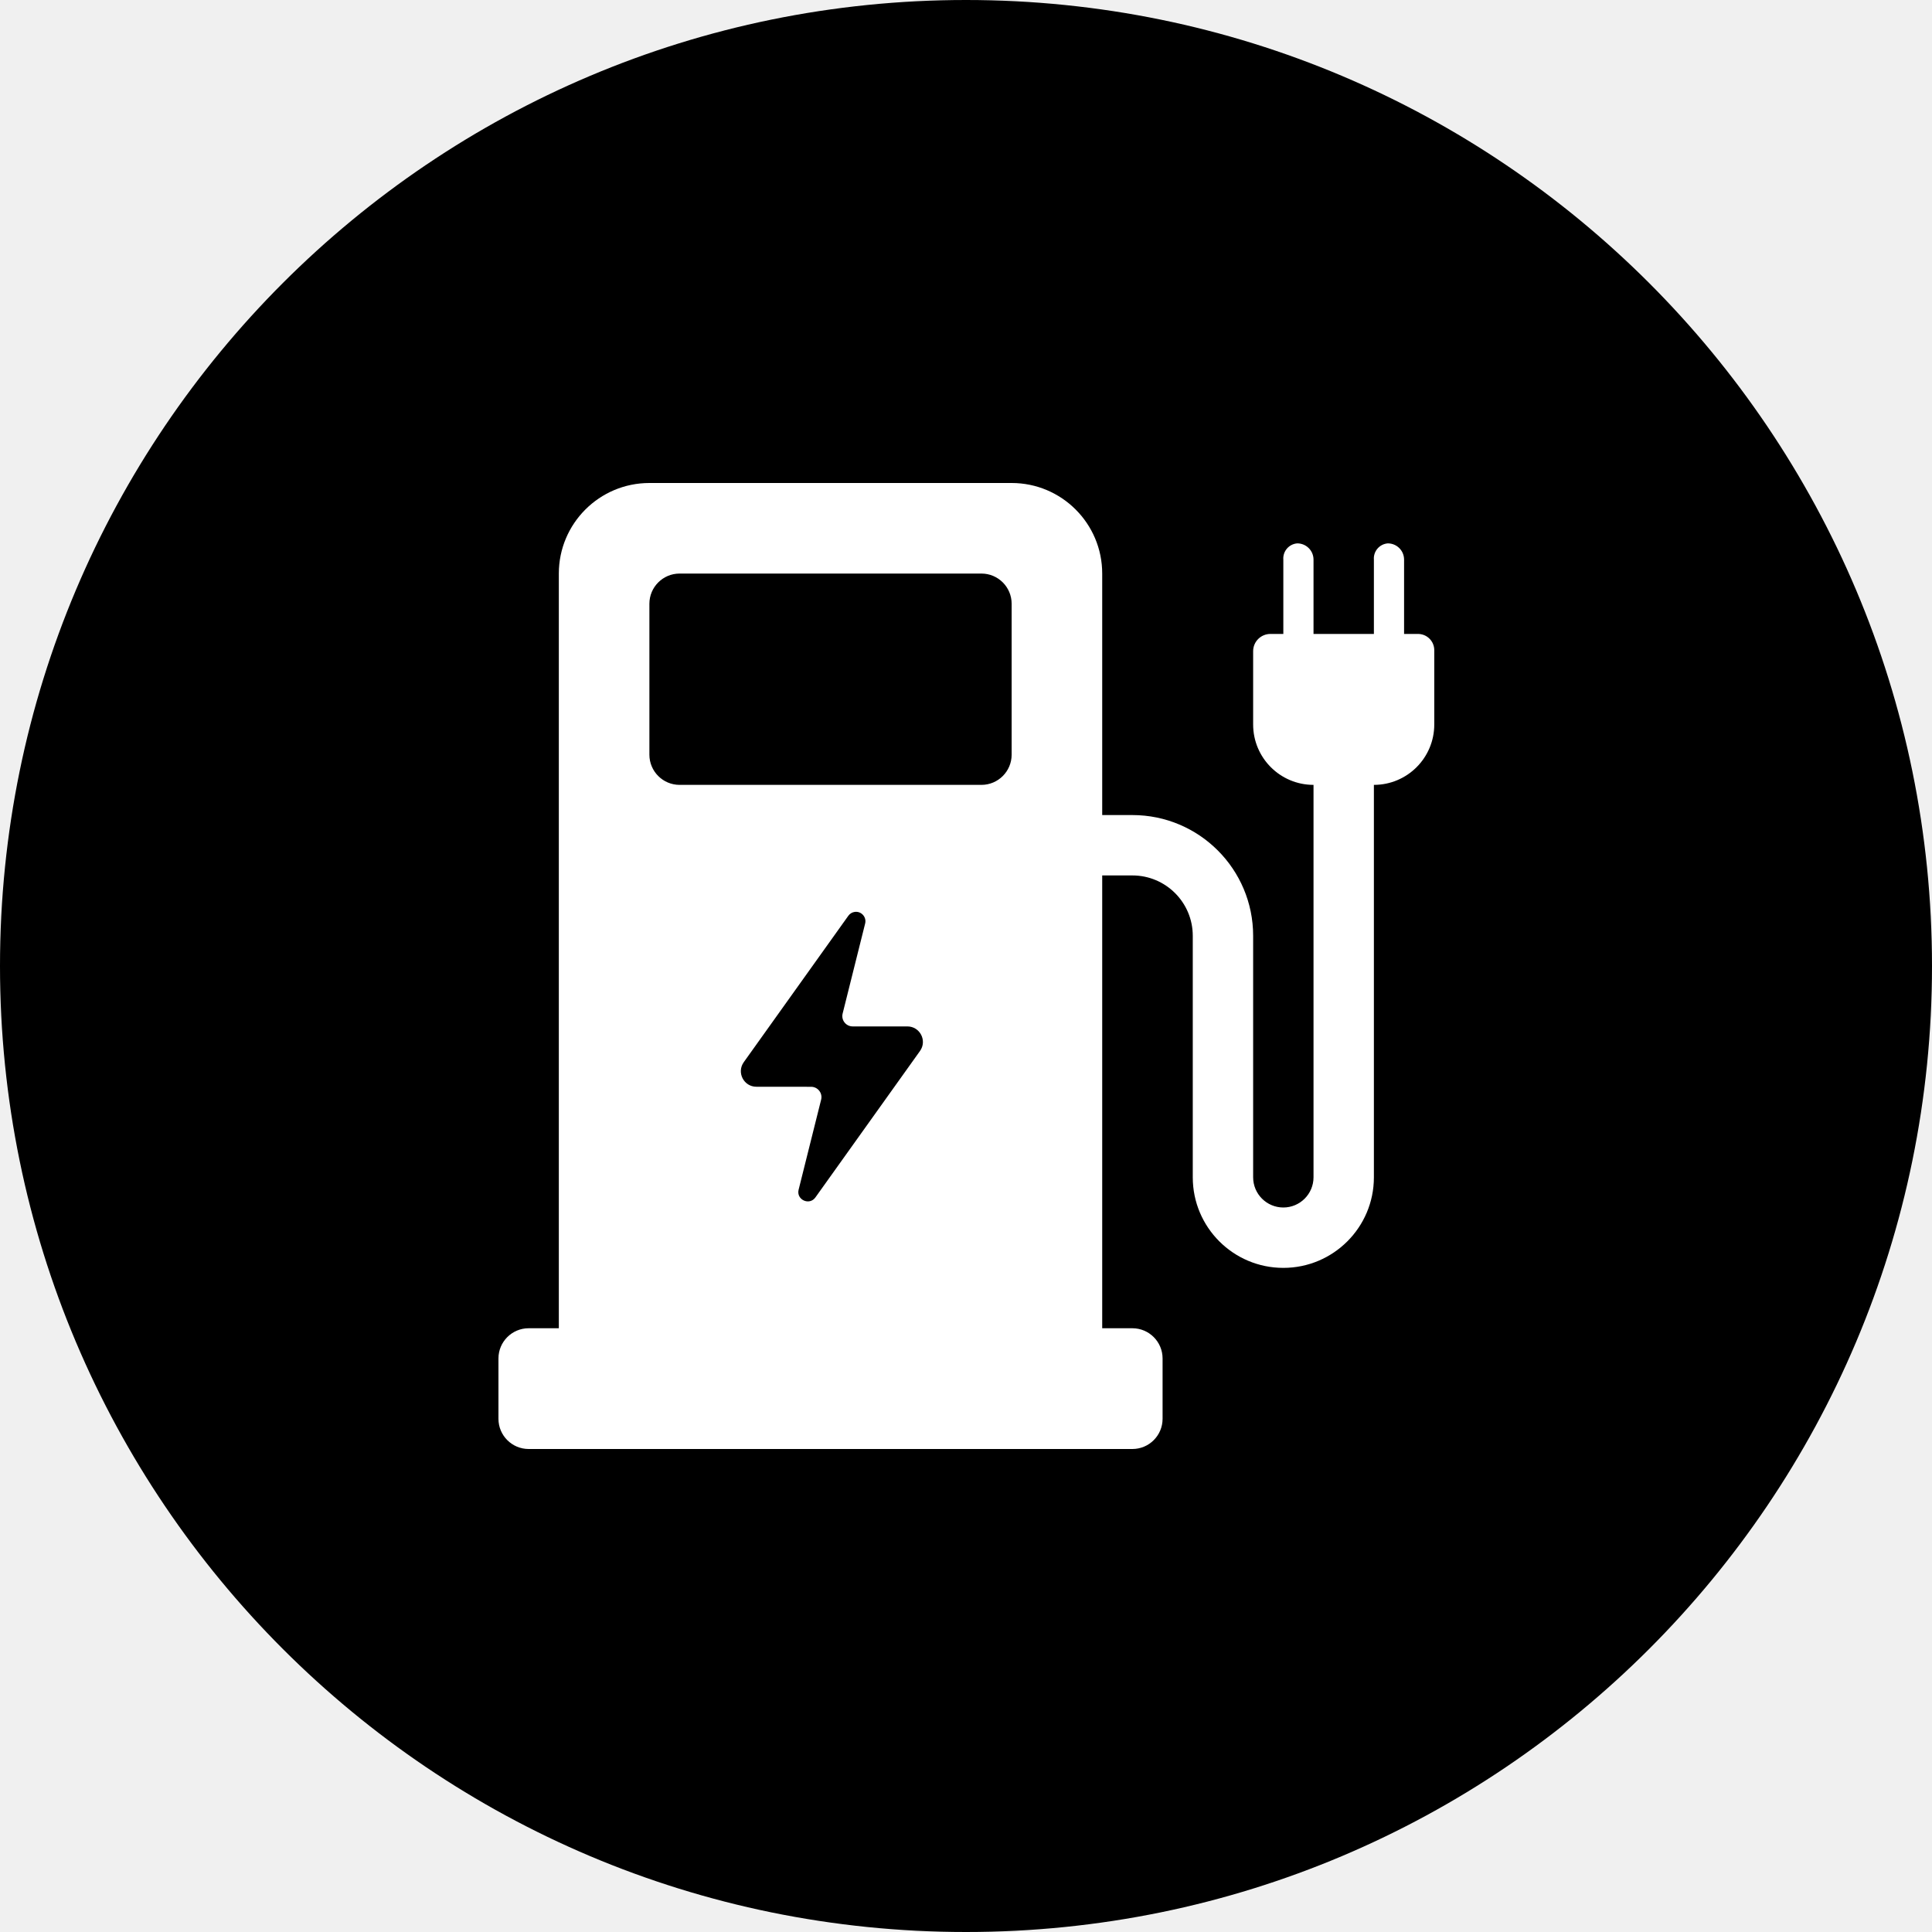
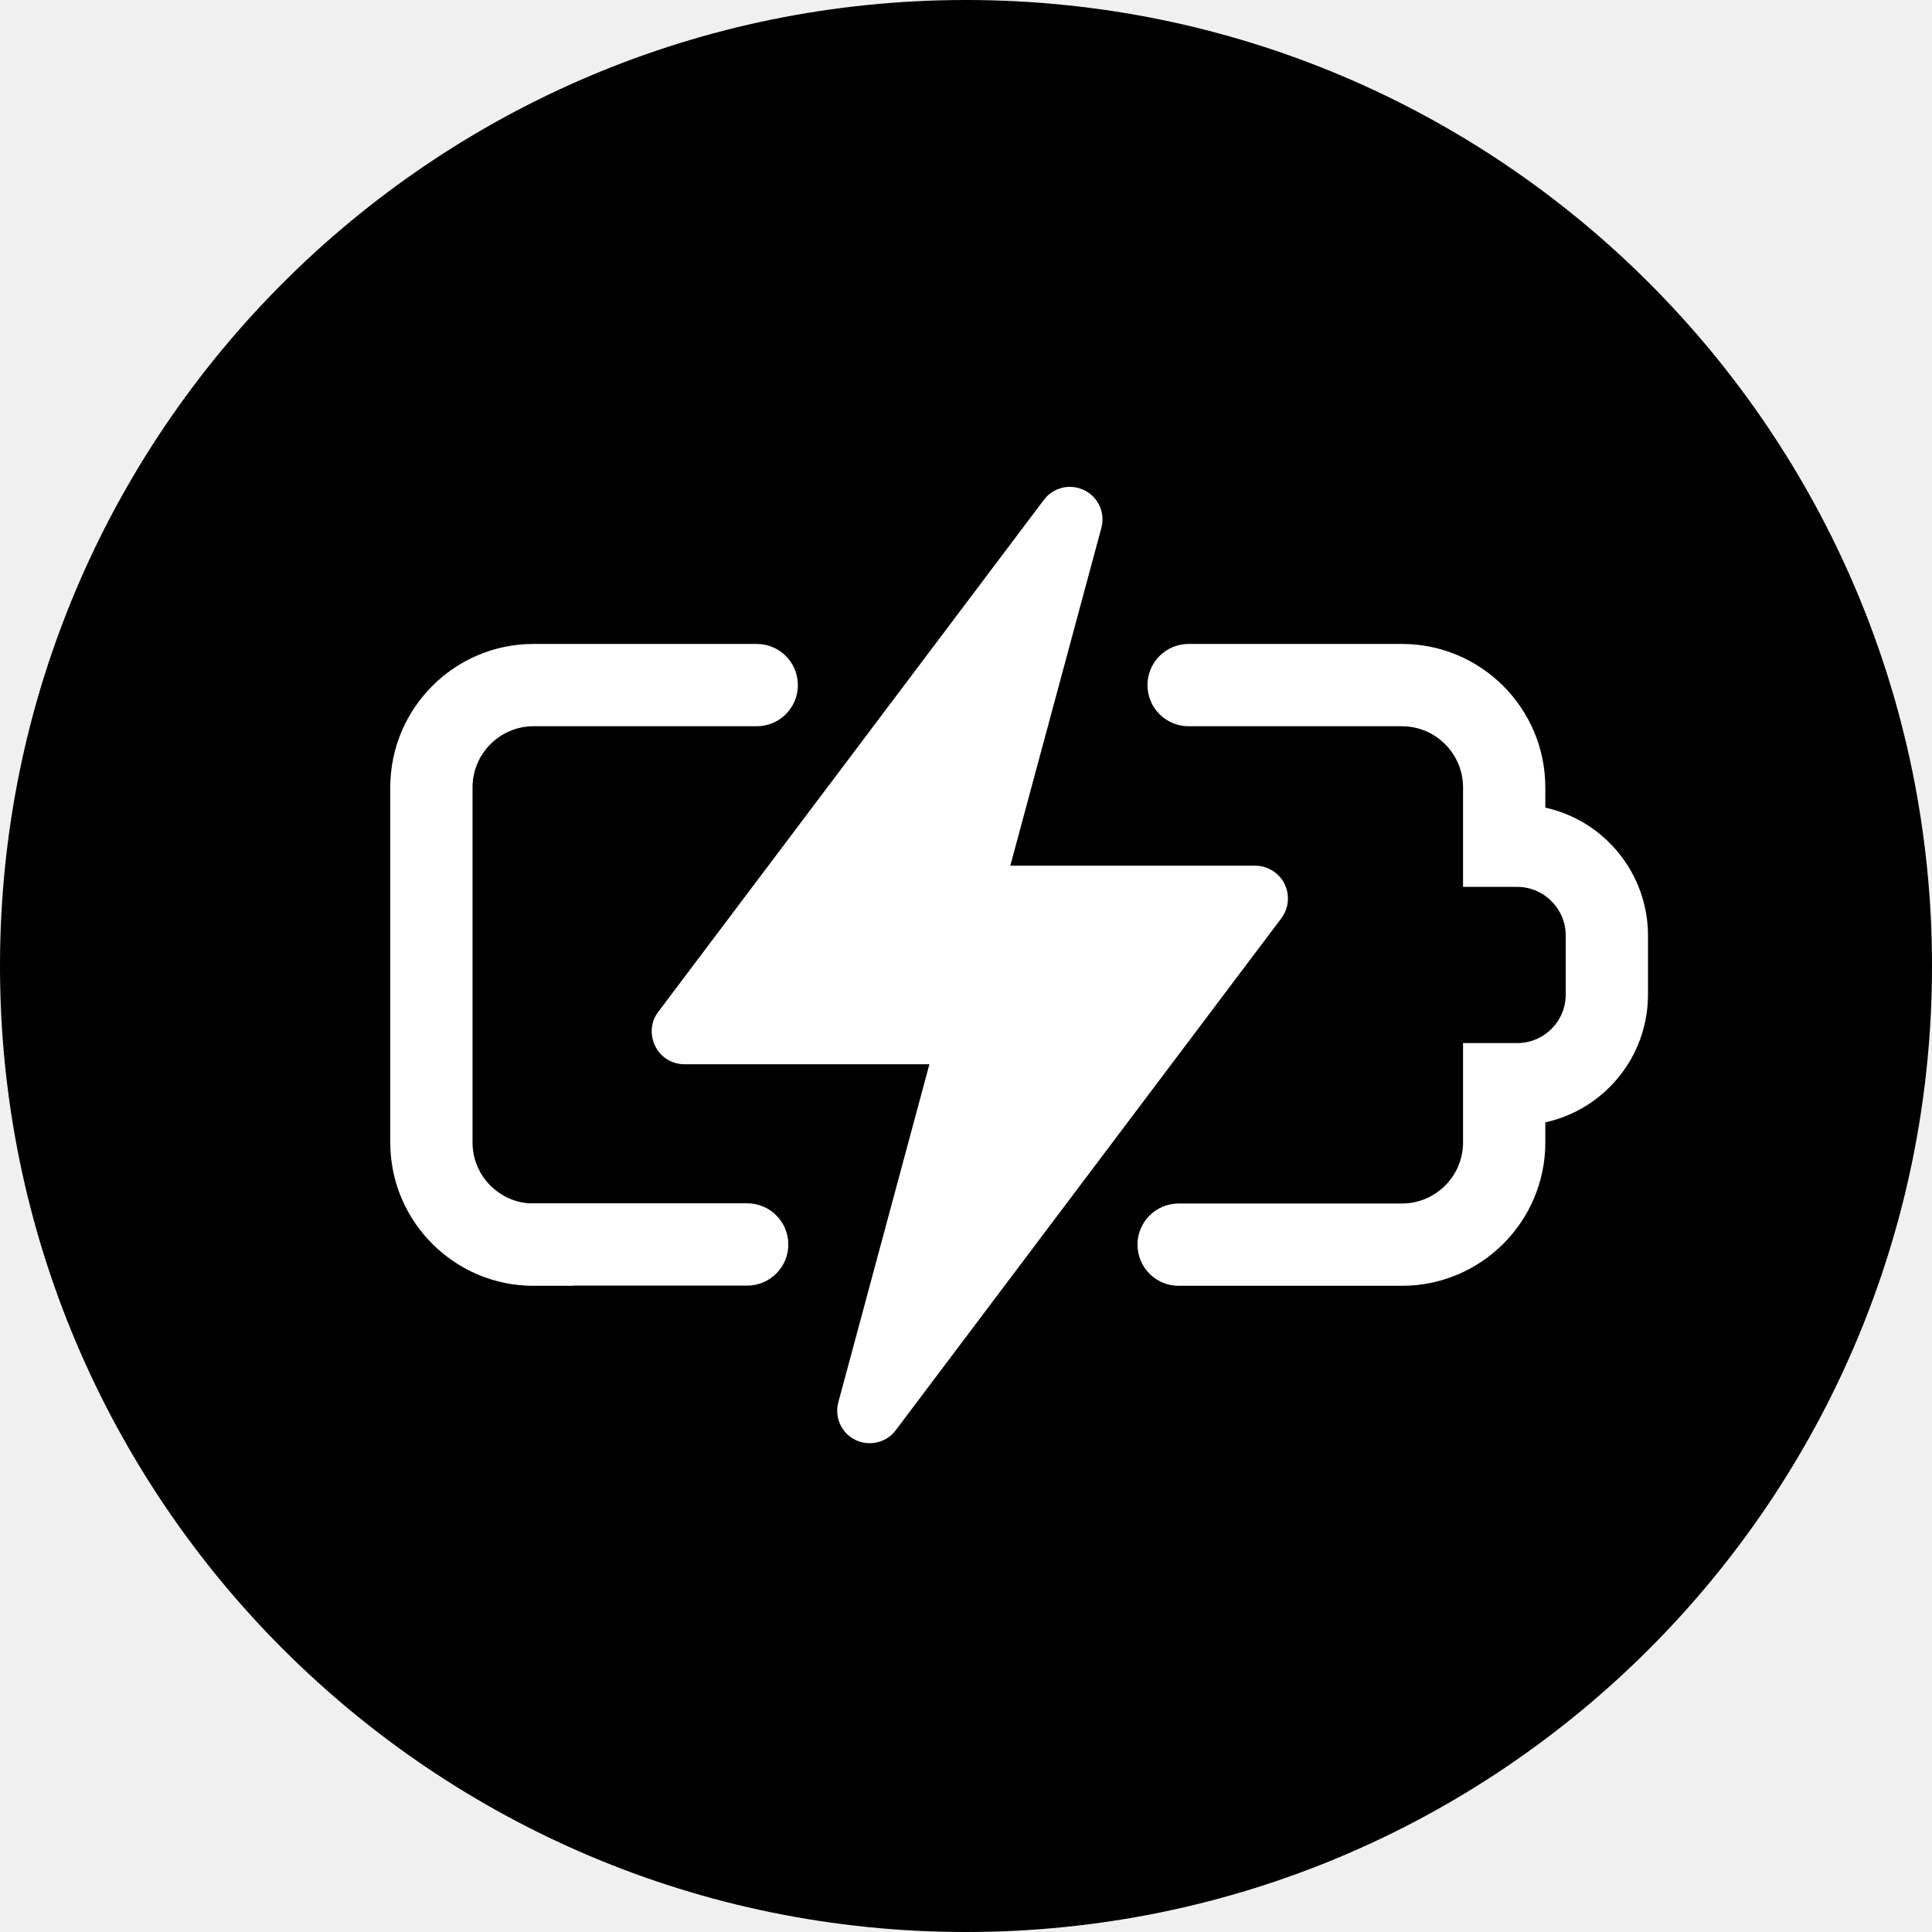
<svg xmlns="http://www.w3.org/2000/svg" width="1000" height="1000" viewBox="0 0 1000 1000" fill="none">
  <rect width="1000" height="1000" rx="500" fill="currentColor" />
-   <path d="M336.125 250C310.246 250 289.25 270.996 289.25 296.875V687.5H273.625C265.007 687.5 258 694.507 258 703.125V734.375C258 742.993 265.007 750 273.625 750H586.125C594.743 750 601.75 742.993 601.75 734.375V703.125C601.75 694.507 594.743 687.5 586.125 687.5H570.5V453.125H586.125C603.386 453.125 617.375 467.114 617.375 484.375V609.375C617.375 635.254 638.371 656.25 664.25 656.25C690.129 656.25 711.125 635.254 711.125 609.375V406.25C728.386 406.25 742.375 392.261 742.375 375V336.548C742.375 331.885 738.615 328.125 733.952 328.125H726.75V289.673C726.75 285.01 722.99 281.25 718.327 281.25C714.006 281.592 710.783 285.352 711.125 289.673V328.125H679.875V289.673C679.875 285.01 676.115 281.25 671.452 281.25C667.131 281.592 663.908 285.352 664.25 289.673V328.125H657.561C652.629 328.125 648.625 332.129 648.625 337.036V375C648.625 392.261 662.614 406.25 679.875 406.25V609.375C679.875 617.993 672.868 625 664.25 625C655.632 625 648.625 617.993 648.625 609.375V484.375C648.625 449.854 620.646 421.875 586.125 421.875H570.5V296.875C570.5 270.996 549.504 250 523.625 250H336.125ZM351.75 296.875H508C516.618 296.875 523.625 303.882 523.625 312.5V390.625C523.625 399.243 516.618 406.25 508 406.25H351.75C343.132 406.25 336.125 399.243 336.125 390.625V312.5C336.125 303.882 343.132 296.875 351.75 296.875ZM442.3 472.019C445.742 471.457 448.647 474.631 447.793 478.025L436.148 524.606C435.293 528 437.857 531.272 441.348 531.272H469.643C476.186 531.272 479.995 538.669 476.186 543.991L422.06 619.773C418.935 624.167 412.05 620.969 413.369 615.769L425.015 569.187C425.869 565.793 423.306 562.522 419.814 562.522L391.519 562.498C384.976 562.498 381.168 555.1 384.976 549.778L439.102 473.996C439.859 472.947 441.006 472.214 442.3 472.019Z" fill="white" />
+   <path d="M540.325 258.699C545.176 252.263 553.929 250.152 561.205 253.739C568.481 257.221 572.172 265.451 570.063 273.259L522.926 448.089H649.783C656.11 448.089 662.016 451.782 664.863 457.48C667.71 463.282 667.078 470.143 663.281 475.207L463.661 740.247C460.391 744.679 455.329 747 450.162 747C447.632 747 445.101 746.472 442.781 745.312C435.505 741.83 431.814 733.6 433.923 725.792L481.06 550.854H354.203C347.876 550.854 341.97 547.267 339.123 541.464C336.276 535.661 336.803 528.803 340.705 523.738L540.325 258.699Z" fill="white" />
+   <path d="M725.626 333.307C766.596 333.307 799.852 366.585 799.852 407.573V418.02C830.286 424.703 853 451.92 853 484.279V514.771C853 547.177 830.248 574.271 799.852 580.928V591.372C799.852 632.281 766.568 665.533 725.626 665.533H610.053C598.295 665.533 588.763 655.996 588.763 644.233C588.763 632.47 598.295 622.934 610.053 622.934H725.626C743.103 622.934 757.272 608.704 757.272 591.372V539.897H785.311C799.175 539.897 810.42 528.649 810.42 514.771V484.279C810.42 470.338 799.113 459.048 785.311 459.048H757.272V407.573C757.272 390.108 743.076 375.906 725.626 375.906H615.22C603.462 375.906 593.93 366.37 593.93 354.606C593.93 342.843 603.462 333.307 615.22 333.307H725.626Z" fill="white" />
+   <path d="M391.694 333.308C403.452 333.308 412.984 342.844 412.984 354.607C412.984 366.37 403.452 375.907 391.694 375.907H276.121C258.804 375.907 244.58 390.08 244.58 407.573V591.371C244.58 607.87 257.404 621.515 273.565 622.827H386.74L387.29 622.835C398.794 623.127 408.03 632.548 408.03 644.127C408.03 655.706 398.794 665.128 387.29 665.42L386.74 665.426H296.913L296.91 665.531H276.121C235.257 665.531 202 632.253 202 591.371V407.573C202 366.613 235.228 333.308 276.121 333.308H391.694Z" fill="white" />
</svg>
